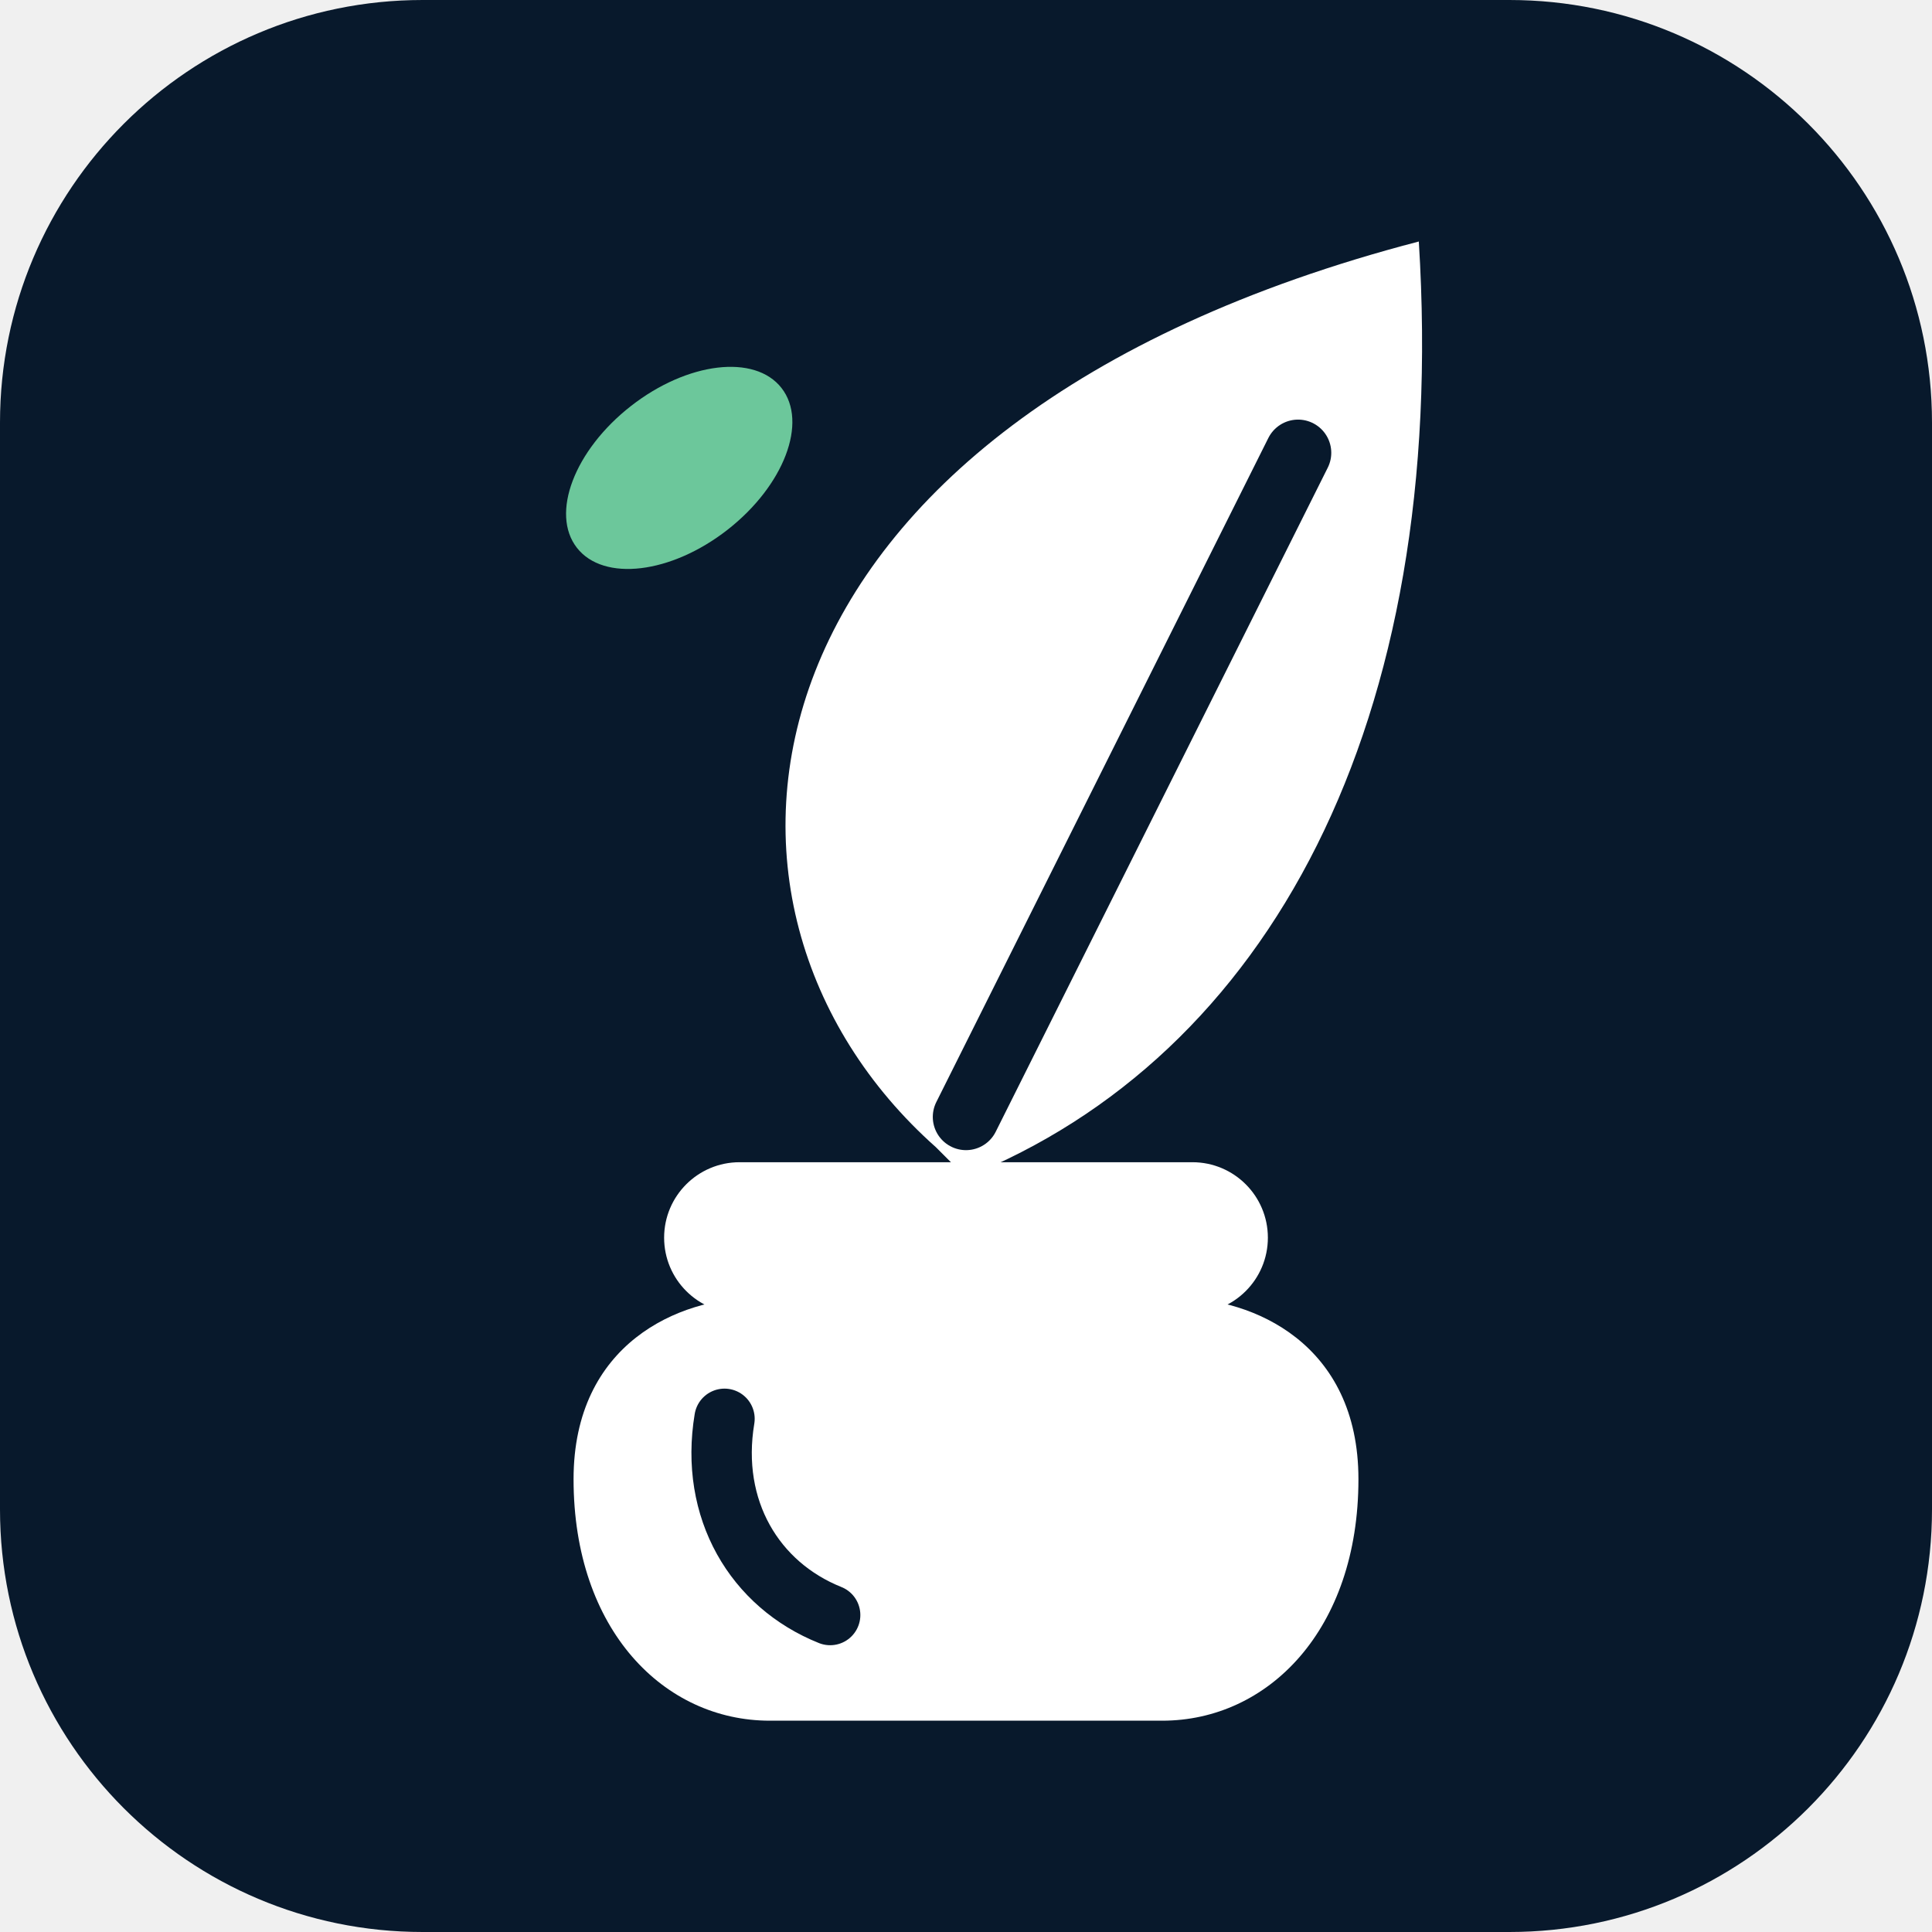
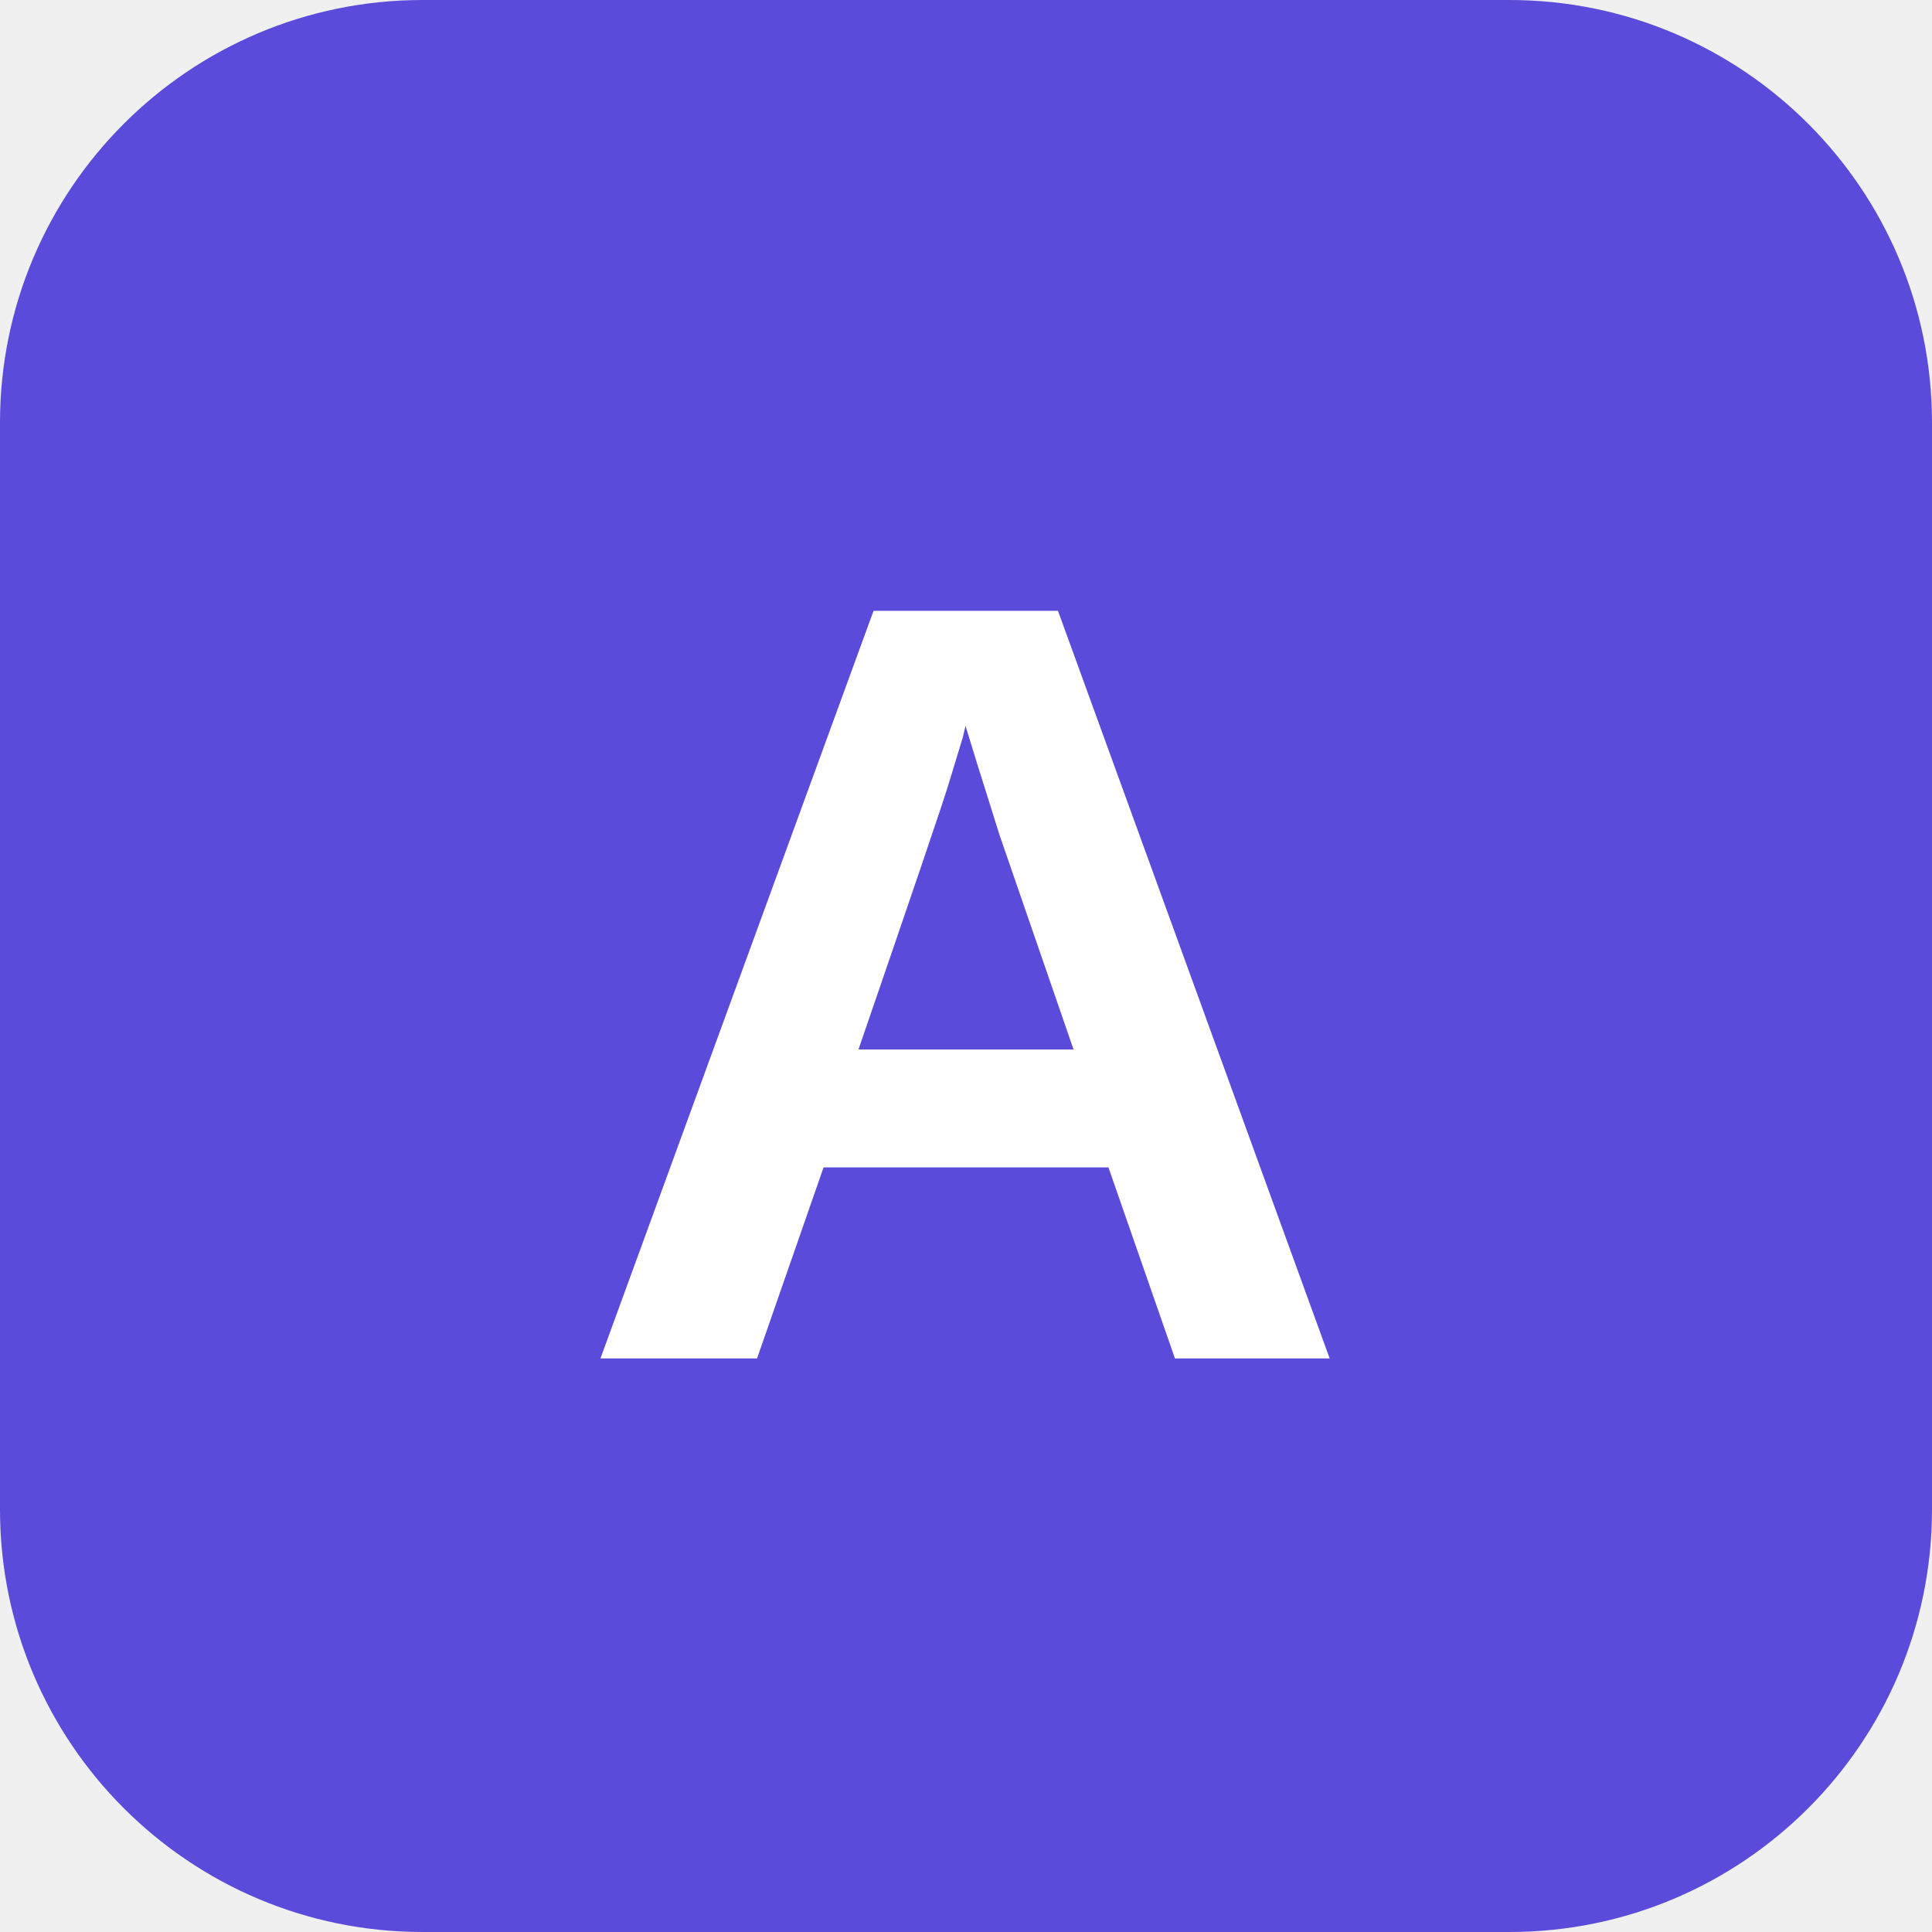
- <svg xmlns="http://www.w3.org/2000/svg" viewBox="0 0 64 64" width="64" height="64">
-   <rect width="64" height="64" rx="14" fill="#08192C" />
-   <path d="M31 38C22 30 24 14 47 8C48 24 42 35 32 39Z" fill="#fff" />
-   <line x1="32" y1="37" x2="43" y2="15" stroke="#08192C" stroke-width="2.2" stroke-linecap="round" />
-   <rect x="22" y="38.5" width="20" height="5.0" rx="2.5" fill="#fff" />
-   <path d="M19 49C19 44.5 22.5 43 25 43L39 43C41.5 43 45 44.5 45 49C45 54 42 57 38.5 57L25.5 57C22 57 19 54 19 49Z" fill="#fff" />
-   <path d="M24 47C23.5 50 25 52.5 27.5 53.5" fill="none" stroke="#08192C" stroke-width="2" stroke-linecap="round" />
-   <ellipse cx="22.5" cy="15.5" rx="4.3" ry="2.6" transform="rotate(-38 22.5 15.5)" fill="#6cc79b" />
+ <svg xmlns="http://www.w3.org/2000/svg" viewBox="0 0 64 64">
+   <rect width="64" height="64" rx="14" fill="#5b4bdb" />
+   <text x="32" y="45" font-family="Arial,sans-serif" font-size="36" font-weight="700" text-anchor="middle" fill="#fff">A</text>
</svg>
